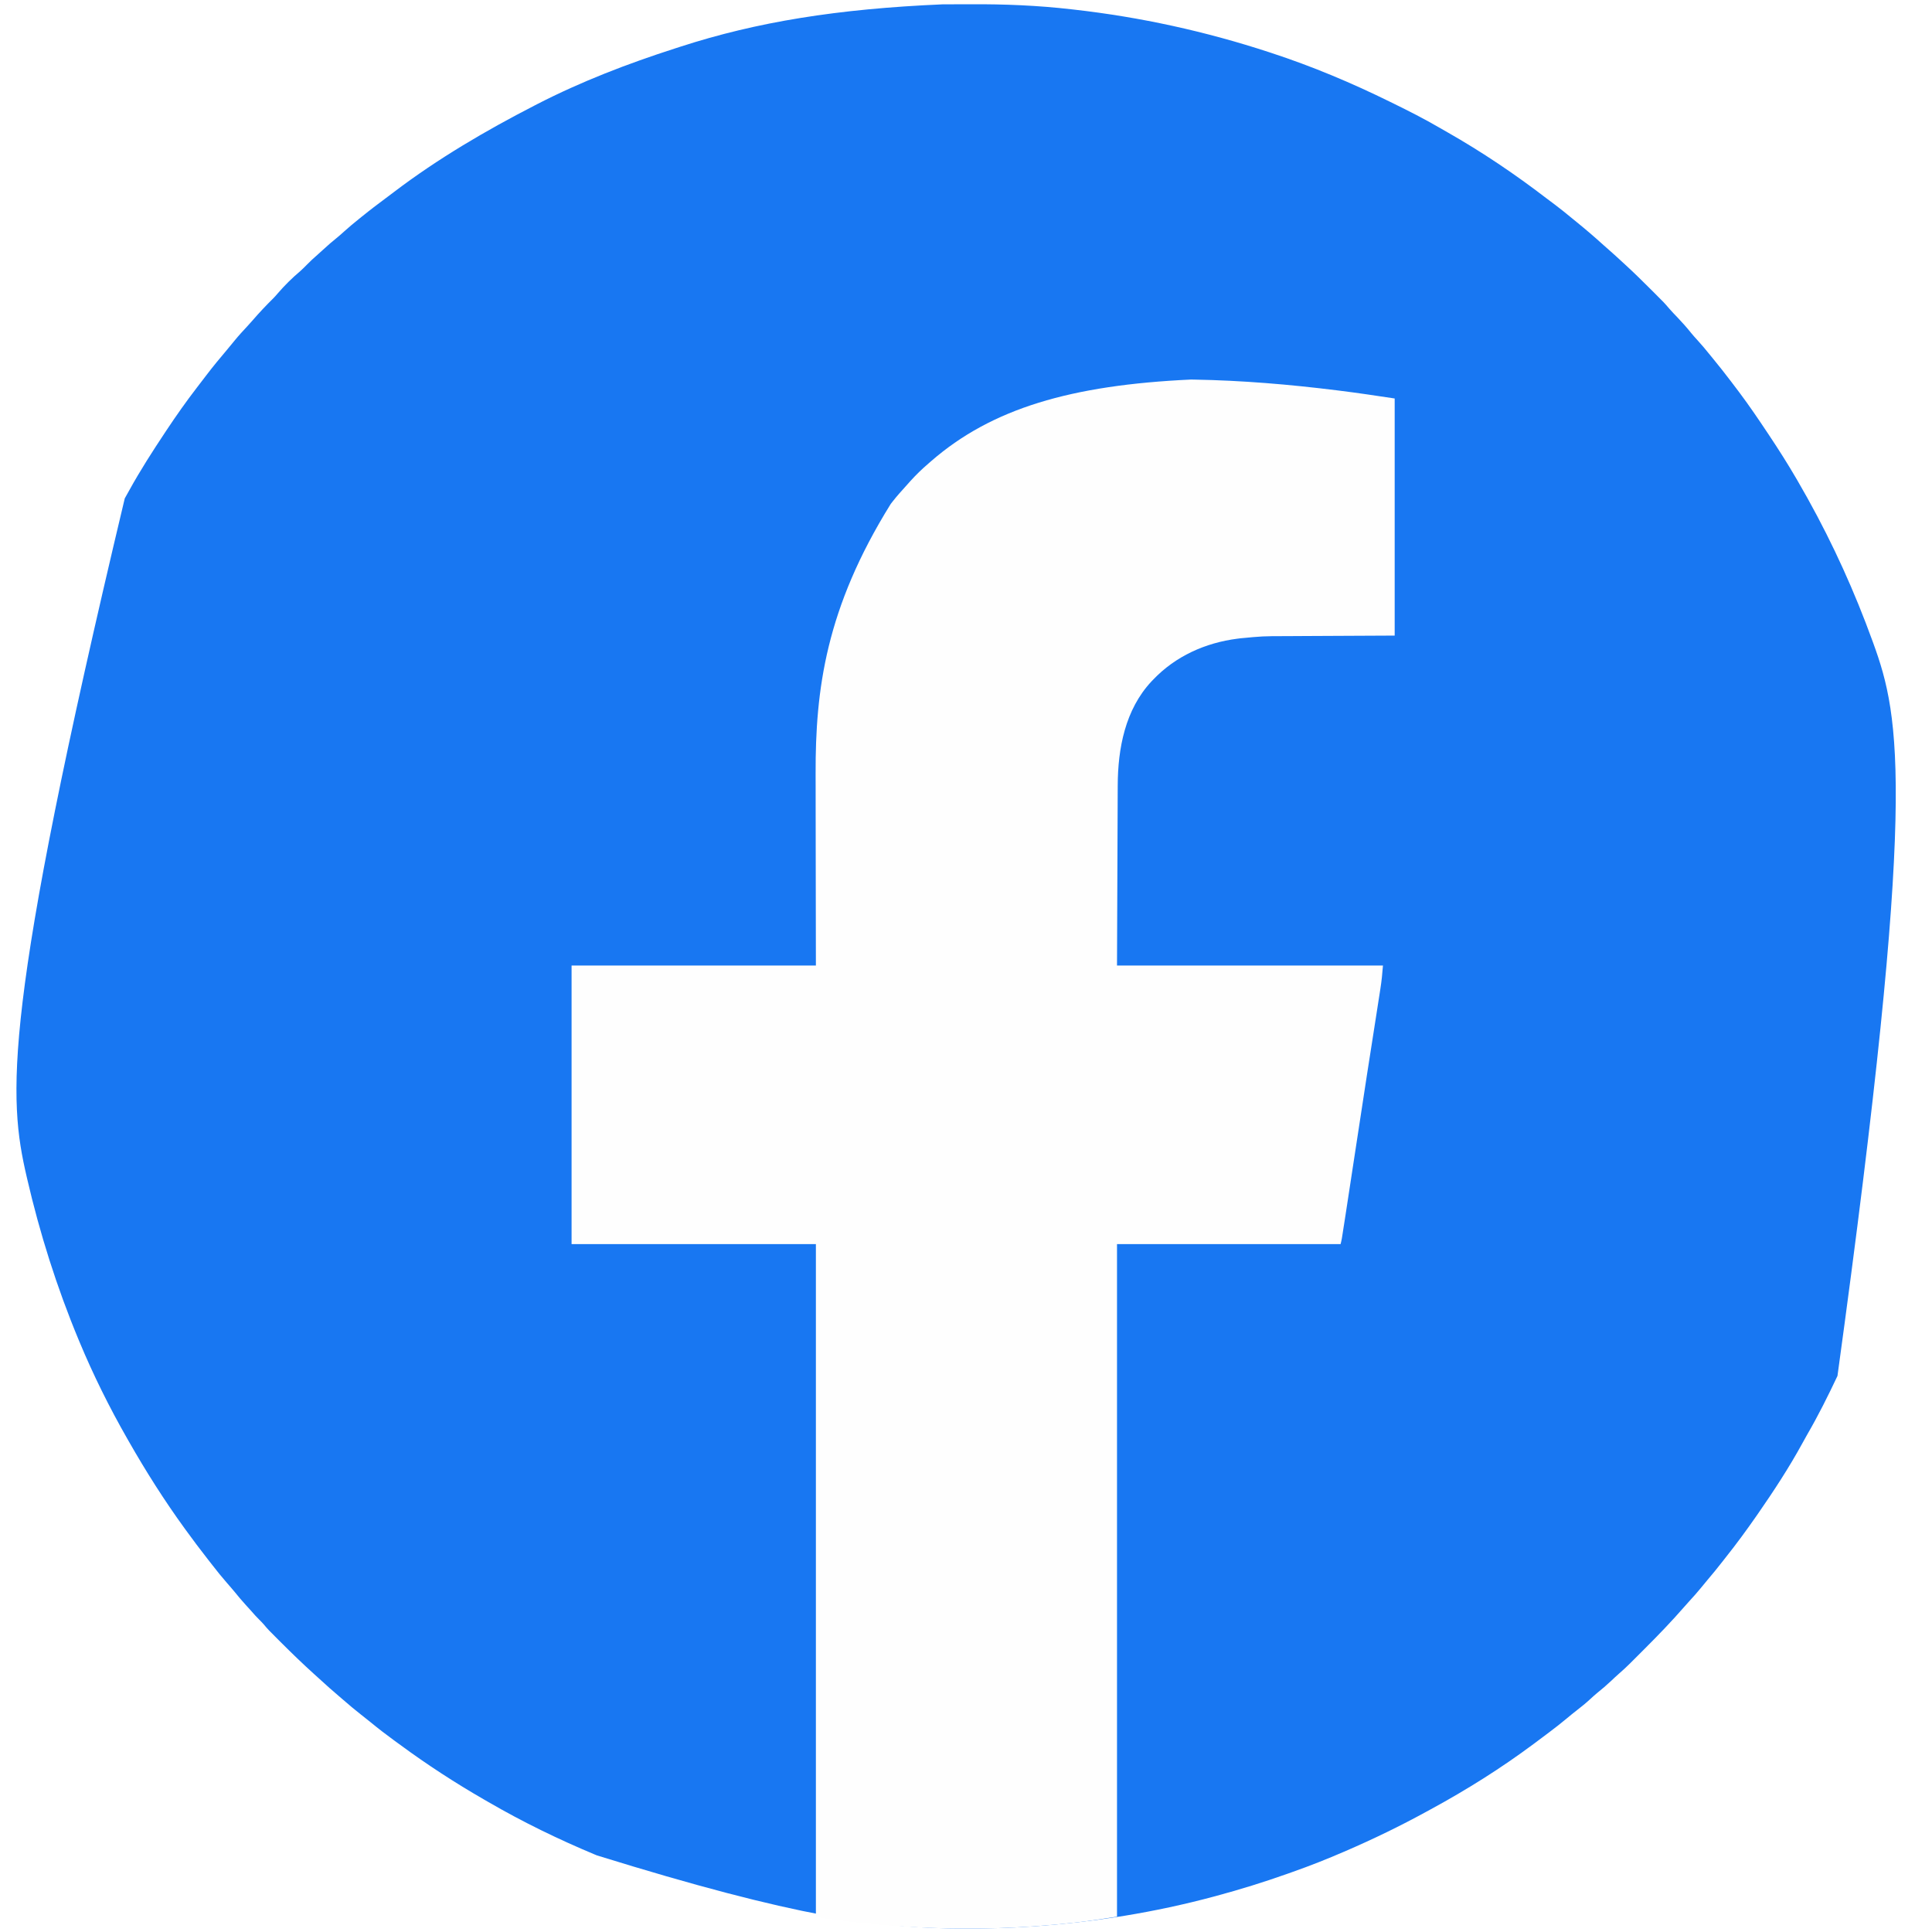
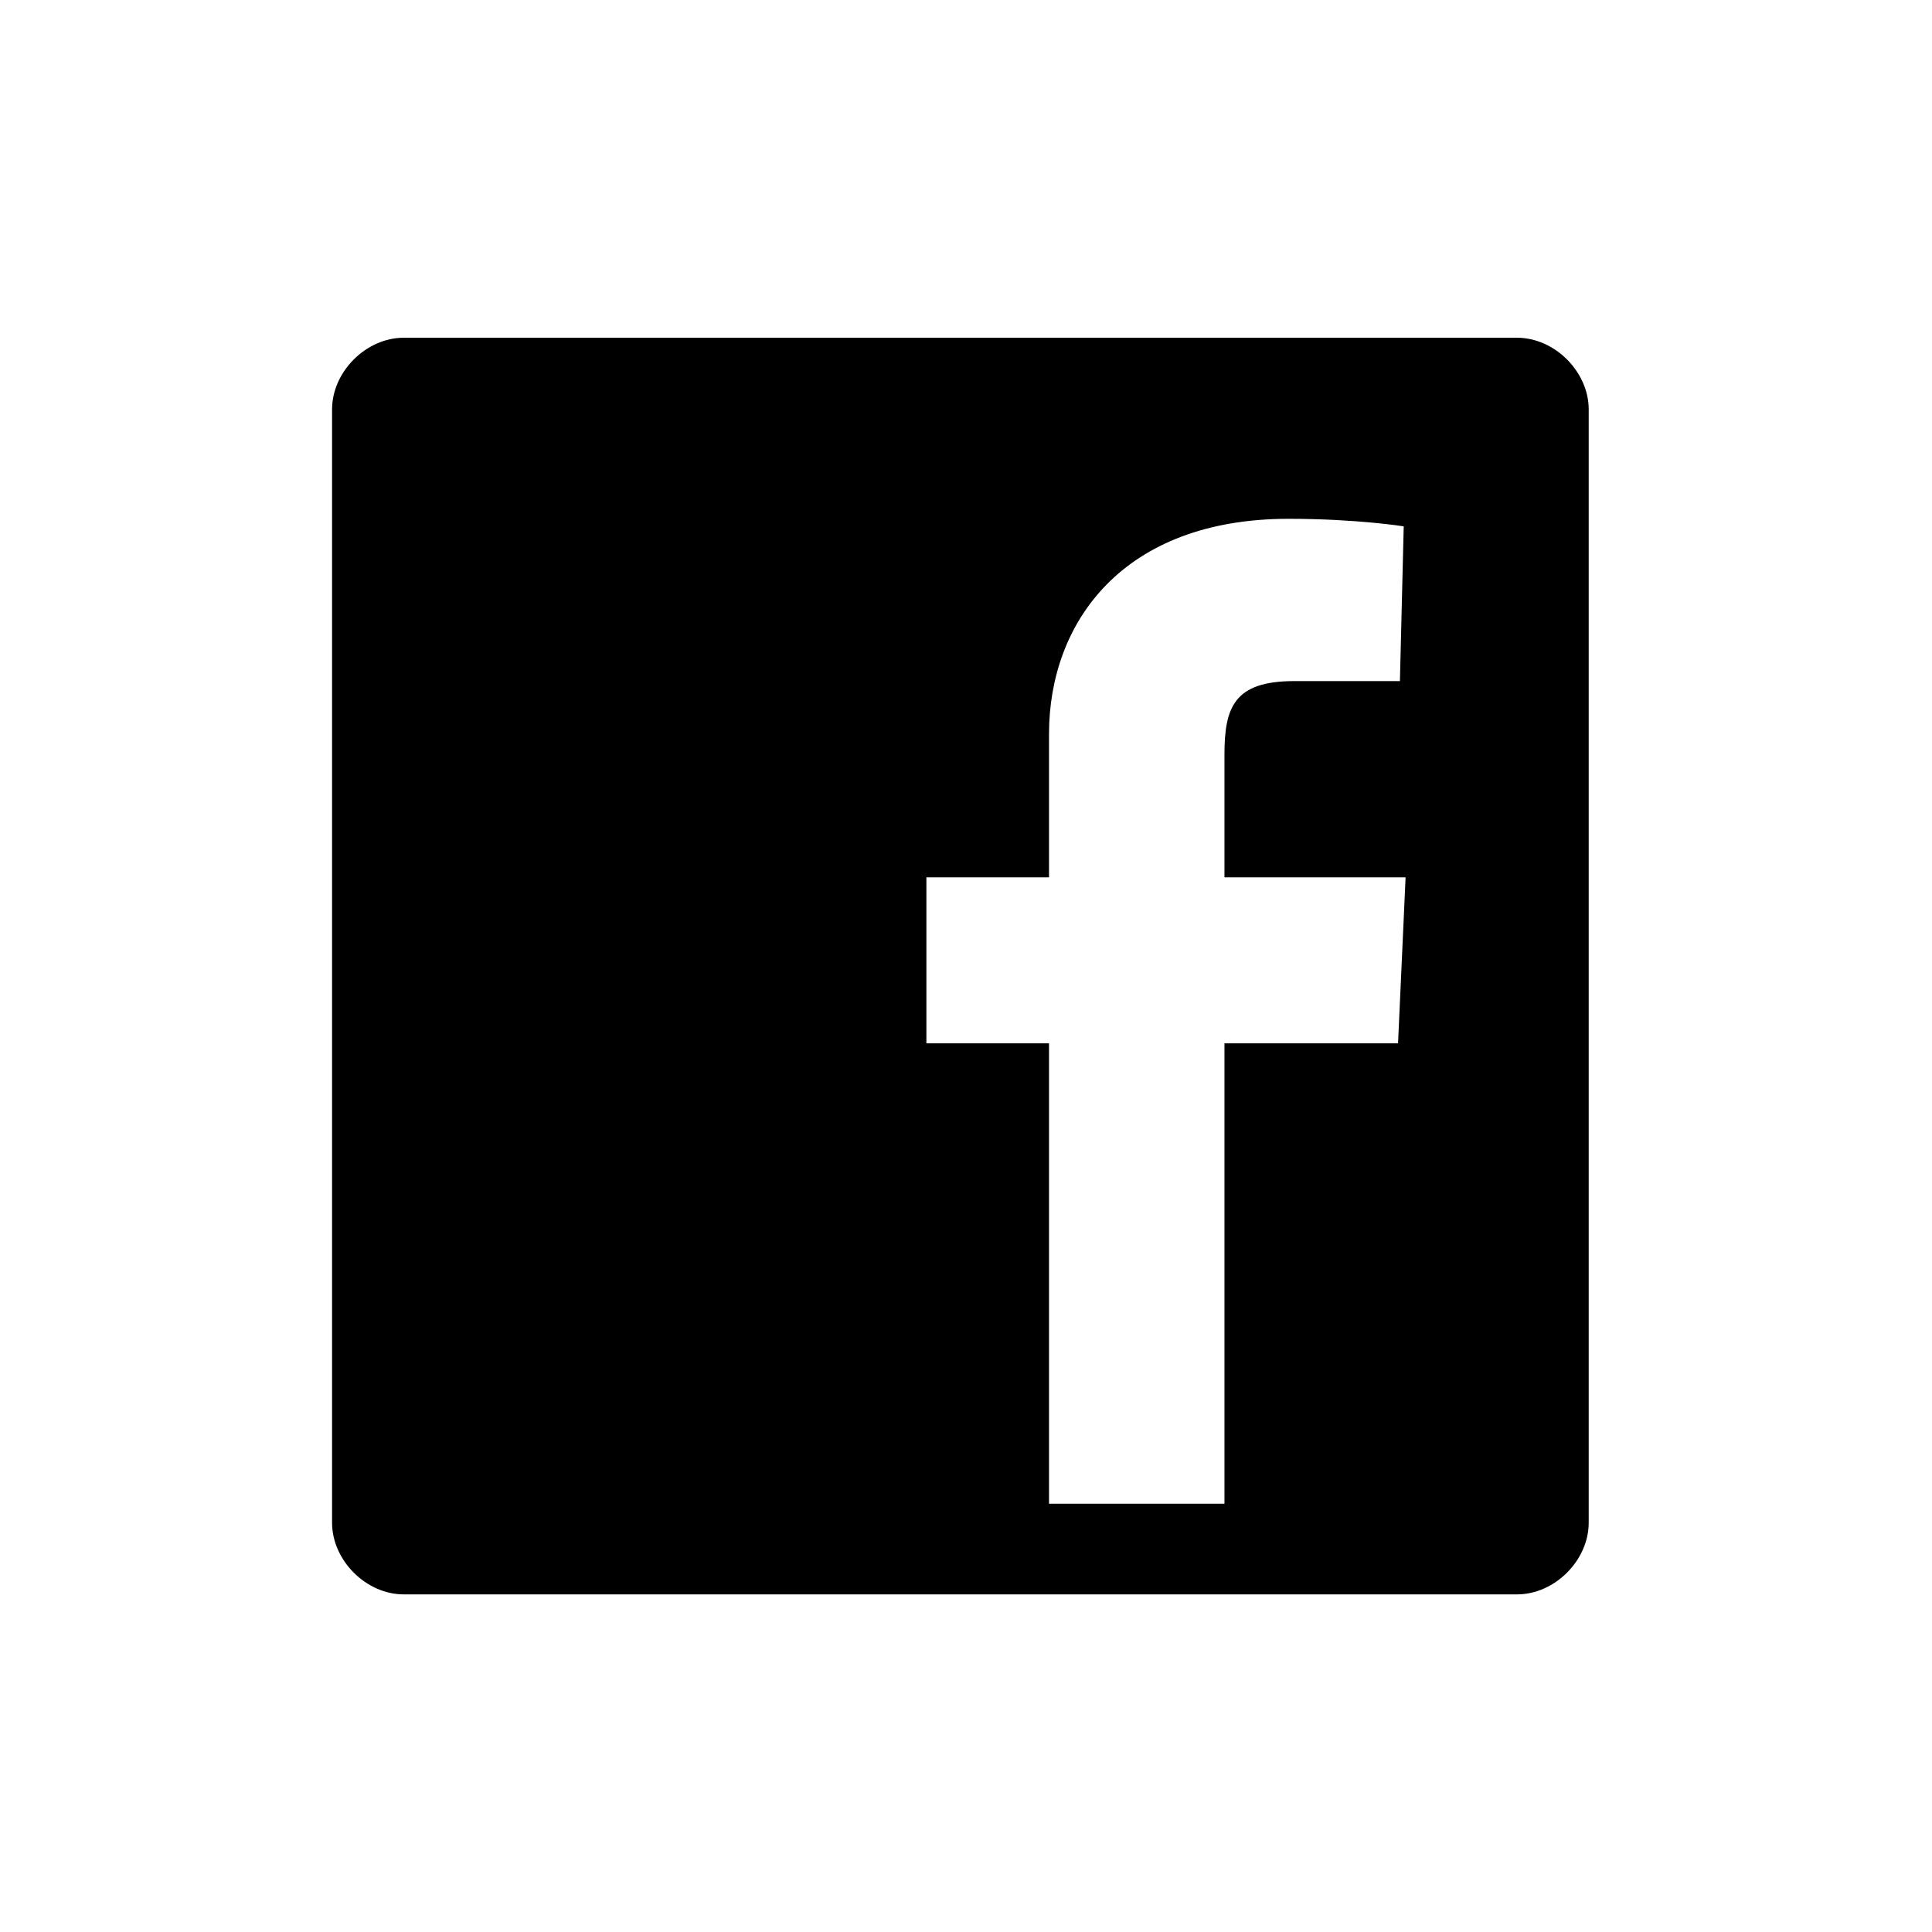
- <svg xmlns="http://www.w3.org/2000/svg" version="1.1" width="2143" height="2143">
-   <path d="M0 0 C1.442 -0.004 1.442 -0.004 2.913 -0.009 C8.024 -0.023 13.134 -0.033 18.245 -0.037 C22.353 -0.041 26.461 -0.055 30.569 -0.078 C67.998 -0.283 105.272 1.209 142.477 5.516 C143.401 5.62 144.325 5.723 145.277 5.83 C219.068 14.139 291.555 30.057 362.102 53.203 C362.763 53.419 363.425 53.635 364.107 53.858 C409.431 68.673 453.349 87.123 496.102 108.203 C497.432 108.856 498.763 109.508 500.094 110.16 C517.089 118.496 533.898 127.012 550.257 136.552 C553.331 138.337 556.42 140.094 559.512 141.848 C597.922 163.698 634.781 188.544 669.816 215.457 C672.661 217.631 675.535 219.762 678.414 221.891 C685.195 226.957 691.723 232.331 698.265 237.699 C699.864 239.009 701.469 240.312 703.074 241.613 C713.246 249.868 723.182 258.396 732.883 267.199 C734.895 269.016 736.928 270.803 738.977 272.578 C743.872 276.849 748.654 281.242 753.422 285.653 C754.525 286.671 755.63 287.686 756.738 288.698 C766.815 297.907 776.504 307.499 786.164 317.141 C786.801 317.775 787.437 318.408 788.093 319.061 C800.269 331.198 800.269 331.198 805.542 337.398 C808.558 340.888 811.791 344.18 814.977 347.516 C820.244 353.067 825.27 358.672 830.031 364.664 C832.294 367.439 834.675 370.069 837.102 372.703 C841.995 378.033 846.564 383.57 851.102 389.203 C852.135 390.468 853.168 391.732 854.203 392.996 C860.987 401.289 867.639 409.657 874.102 418.203 C874.661 418.94 875.22 419.678 875.797 420.438 C877.694 422.94 879.586 425.446 881.477 427.953 C882.341 429.094 882.341 429.094 883.222 430.259 C894.275 444.97 904.586 460.208 914.789 475.516 C915.399 476.429 916.008 477.343 916.636 478.285 C926.892 493.681 936.776 509.225 946.102 525.203 C946.652 526.143 947.201 527.083 947.768 528.051 C951.275 534.067 954.713 540.12 958.102 546.203 C958.573 547.049 959.045 547.895 959.531 548.767 C987.657 599.375 1011.341 651.787 1031.102 706.203 C1031.488 707.264 1031.488 707.264 1031.882 708.345 C1062.274 791.979 1080.491 879.797 992.257 1521.374 C981.793 1543.585 970.846 1565.502 958.516 1586.742 C956.753 1589.81 955.055 1592.909 953.36 1596.015 C938.594 1623.033 921.646 1648.924 904.102 1674.203 C903.573 1674.965 903.045 1675.726 902.5 1676.511 C891.595 1692.184 880.326 1707.594 868.428 1722.529 C867.063 1724.251 865.712 1725.983 864.363 1727.719 C858.968 1734.654 853.431 1741.434 847.723 1748.113 C845.279 1750.979 842.905 1753.897 840.539 1756.828 C836.666 1761.588 832.594 1766.131 828.441 1770.648 C826.443 1772.83 824.48 1775.033 822.539 1777.266 C808.438 1793.456 793.592 1808.88 778.395 1824.04 C775.706 1826.723 773.023 1829.412 770.34 1832.102 C768.607 1833.834 766.874 1835.565 765.141 1837.297 C764.351 1838.089 763.561 1838.88 762.747 1839.696 C758.58 1843.846 754.338 1847.844 749.871 1851.671 C746.928 1854.218 744.12 1856.908 741.289 1859.578 C736.265 1864.285 731.112 1868.732 725.734 1873.035 C722.992 1875.293 720.392 1877.661 717.789 1880.078 C713.157 1884.34 708.338 1888.246 703.366 1892.095 C699.52 1895.076 695.76 1898.129 692.039 1901.266 C685.87 1906.44 679.522 1911.349 673.102 1916.203 C672.493 1916.664 671.885 1917.126 671.258 1917.601 C666.559 1921.162 661.835 1924.689 657.102 1928.203 C656.143 1928.919 656.143 1928.919 655.166 1929.649 C619.282 1956.38 580.846 1980.54 541.533 2001.882 C539.786 2002.831 538.042 2003.784 536.299 2004.739 C507.176 2020.696 477.573 2035.034 447.102 2048.203 C446.412 2048.502 445.722 2048.801 445.011 2049.109 C426.324 2057.205 407.46 2064.683 388.245 2071.447 C385.986 2072.244 383.728 2073.046 381.47 2073.848 C355.626 2083.006 329.58 2091.088 303.102 2098.203 C302.282 2098.424 301.463 2098.645 300.619 2098.872 C235.197 2116.463 168.028 2127.203 100.477 2131.953 C99.22 2132.042 99.22 2132.042 97.939 2132.133 C74.205 2133.78 50.451 2134.414 26.664 2134.391 C25.485 2134.39 24.306 2134.389 23.091 2134.389 C-69.849 2134.261 -162.281 2121.959 -383.898 2053.203 C-384.536 2052.937 -385.174 2052.671 -385.832 2052.397 C-426.345 2035.485 -465.921 2016.236 -503.898 1994.203 C-505.623 1993.21 -507.347 1992.217 -509.072 1991.224 C-541.042 1972.791 -572.031 1952.663 -601.753 1930.779 C-604.046 1929.094 -606.349 1927.424 -608.652 1925.754 C-617.693 1919.178 -626.502 1912.398 -635.129 1905.289 C-638.711 1902.34 -642.359 1899.485 -646.023 1896.641 C-652.573 1891.536 -658.87 1886.167 -665.14 1880.724 C-666.908 1879.195 -668.687 1877.678 -670.469 1876.164 C-677.143 1870.492 -683.693 1864.716 -690.121 1858.766 C-692.588 1856.49 -695.079 1854.247 -697.586 1852.016 C-710.252 1840.602 -722.457 1828.746 -734.523 1816.703 C-735.134 1816.095 -735.745 1815.487 -736.374 1814.861 C-748.389 1802.886 -748.389 1802.886 -753.496 1796.82 C-755.052 1795.026 -756.703 1793.366 -758.398 1791.703 C-761.413 1788.736 -764.198 1785.63 -766.957 1782.426 C-769.186 1779.873 -771.478 1777.384 -773.773 1774.891 C-777.824 1770.451 -781.654 1765.884 -785.426 1761.207 C-788.307 1757.706 -791.286 1754.301 -794.273 1750.891 C-799.885 1744.461 -805.216 1737.861 -810.427 1731.104 C-812.01 1729.06 -813.605 1727.025 -815.203 1724.992 C-823.655 1714.221 -831.863 1703.288 -839.898 1692.203 C-840.369 1691.557 -840.839 1690.911 -841.323 1690.246 C-863.645 1659.479 -884.085 1627.213 -902.898 1594.203 C-903.78 1592.667 -903.78 1592.667 -904.679 1591.099 C-924.559 1556.314 -942.517 1520.201 -957.898 1483.203 C-958.188 1482.507 -958.478 1481.811 -958.777 1481.093 C-982.895 1423.046 -1001.75 1363.43 -1015.898 1302.203 C-1016.135 1301.183 -1016.135 1301.183 -1016.376 1300.143 C-1036.659 1212.468 -1044.22 1121.311 -907.514 548.023 C-905.815 545.058 -904.157 542.072 -902.508 539.078 C-890.314 516.948 -876.753 495.858 -862.773 474.828 C-861.89 473.497 -861.89 473.497 -860.989 472.139 C-850.391 456.188 -839.387 440.574 -827.711 425.391 C-826.701 424.071 -826.701 424.071 -825.67 422.725 C-824.345 420.996 -823.02 419.269 -821.693 417.542 C-820.117 415.488 -818.545 413.431 -816.977 411.371 C-809.591 401.69 -801.872 392.311 -793.982 383.039 C-791.09 379.634 -788.26 376.186 -785.461 372.703 C-781.084 367.32 -776.403 362.26 -771.672 357.191 C-769.535 354.9 -767.446 352.576 -765.398 350.203 C-758.211 341.911 -750.701 333.926 -742.887 326.223 C-741.091 324.399 -739.425 322.531 -737.773 320.578 C-730.201 311.764 -721.731 303.427 -712.852 295.938 C-710.258 293.634 -707.834 291.171 -705.398 288.703 C-701.739 284.999 -698.009 281.45 -694.047 278.07 C-691.866 276.175 -689.744 274.223 -687.626 272.257 C-682.418 267.425 -677.084 262.841 -671.547 258.383 C-668.926 256.226 -666.407 253.99 -663.898 251.703 C-658.723 246.999 -653.347 242.586 -647.898 238.203 C-646.789 237.301 -645.68 236.399 -644.57 235.496 C-634.998 227.74 -625.173 220.343 -615.29 212.989 C-613.109 211.36 -610.937 209.721 -608.77 208.074 C-560.098 171.129 -507.17 140.103 -452.898 112.203 C-451.586 111.525 -451.586 111.525 -450.246 110.833 C-401.215 85.59 -349.464 65.751 -297.018 48.885 C-294.993 48.234 -292.97 47.577 -290.946 46.92 C-206.568 19.622 -117.506 5.04 0 0 Z " fill="#1877F2" transform="translate(1045.898,4.796875)" />
-   <path d="M0 0 C1.784 0.027 1.784 0.027 3.604 0.054 C56.51 0.972 109.202 5.408 161.688 11.938 C162.351 12.02 163.015 12.102 163.699 12.187 C184.529 14.769 205.24 17.855 226 21 C226 107.79 226 194.58 226 284 C151.188 284.375 151.188 284.375 127.665 284.478 C120.637 284.518 120.637 284.518 113.609 284.56 C110.507 284.579 107.404 284.593 104.302 284.603 C79.587 284.667 79.587 284.667 55 287 C53.371 287.206 53.371 287.206 51.71 287.417 C16.046 291.959 -17.131 306.822 -42 333 C-42.568 333.585 -43.137 334.17 -43.723 334.773 C-72.968 366.054 -81.09 409.213 -81.205 450.536 C-81.215 452.75 -81.225 454.964 -81.236 457.178 C-81.263 463.084 -81.284 468.991 -81.304 474.897 C-81.324 480.448 -81.348 485.999 -81.373 491.549 C-81.441 507.762 -81.501 523.975 -81.562 540.188 C-81.707 576.426 -81.851 612.664 -82 650 C15.35 650 112.7 650 213 650 C212.329 658.728 211.498 667.171 210.137 675.781 C209.949 676.994 209.762 678.207 209.568 679.457 C209.054 682.774 208.536 686.091 208.015 689.407 C207.454 692.991 206.899 696.576 206.343 700.161 C205.024 708.659 203.697 717.156 202.367 725.653 C201.765 729.499 201.164 733.346 200.562 737.193 C200.444 737.949 200.326 738.706 200.204 739.485 C198.989 747.258 197.774 755.032 196.56 762.805 C196.186 765.2 195.811 767.595 195.437 769.99 C191.332 796.251 187.333 822.528 183.375 848.812 C179.498 874.559 175.594 900.301 171.577 926.027 C171.253 928.108 170.929 930.19 170.605 932.271 C170.015 936.059 169.422 939.846 168.828 943.633 C168.656 944.739 168.484 945.845 168.306 946.984 C168.147 947.991 167.989 948.998 167.825 950.036 C167.689 950.904 167.553 951.773 167.412 952.668 C167.036 954.797 166.524 956.902 166 959 C84.16 959 2.32 959 -82 959 C-82 1205.18 -82 1451.36 -82 1705 C-97.478 1707.477 -112.815 1709.873 -128.375 1711.562 C-129.318 1711.666 -130.26 1711.77 -131.232 1711.877 C-145.676 1713.459 -160.13 1714.739 -174.625 1715.75 C-175.461 1715.809 -176.296 1715.868 -177.157 1715.929 C-200.892 1717.576 -224.649 1718.21 -248.438 1718.188 C-249.617 1718.187 -250.796 1718.186 -252.011 1718.186 C-302.781 1718.116 -353.107 1714.283 -403.383 1707.27 C-404.2 1707.156 -405.018 1707.043 -405.86 1706.926 C-409.308 1706.435 -412.616 1705.846 -416 1705 C-416 1458.82 -416 1212.64 -416 959 C-505.43 959 -594.86 959 -687 959 C-687 857.03 -687 755.06 -687 650 C-597.57 650 -508.14 650 -416 650 C-416.119 564.126 -416.119 564.126 -416.27 478.251 C-416.284 461.534 -416.284 461.534 -416.286 453.674 C-416.289 448.257 -416.3 442.841 -416.317 437.424 C-416.596 343.713 -404.961 253.747 -333 138 C-331.871 136.55 -331.871 136.55 -330.719 135.07 C-326.065 129.143 -321.079 123.564 -316 118 C-314.479 116.292 -312.958 114.584 -311.438 112.875 C-305.025 105.762 -298.282 99.213 -291 93 C-290.1 92.211 -289.2 91.422 -288.273 90.609 C-221.024 32.073 -133.064 6.159 0 0 Z " fill="#FEFEFE" transform="translate(1321,421)" />
+ <svg xmlns="http://www.w3.org/2000/svg" fill="#000000" width="800px" height="800px" viewBox="-5.5 0 32 32" version="1.1">
+   <path d="M1.188 5.594h18.438c0.625 0 1.188 0.563 1.188 1.188v18.438c0 0.625-0.563 1.188-1.188 1.188h-18.438c-0.625 0-1.188-0.563-1.188-1.188v-18.438c0-0.625 0.563-1.188 1.188-1.188zM14.781 17.281h2.875l0.125-2.75h-3v-2.031c0-0.781 0.156-1.219 1.156-1.219h1.75l0.063-2.563s-0.781-0.125-1.906-0.125c-2.75 0-3.969 1.719-3.969 3.563v2.375h-2.031v2.75h2.031v7.625h2.906v-7.625z" />
</svg>
